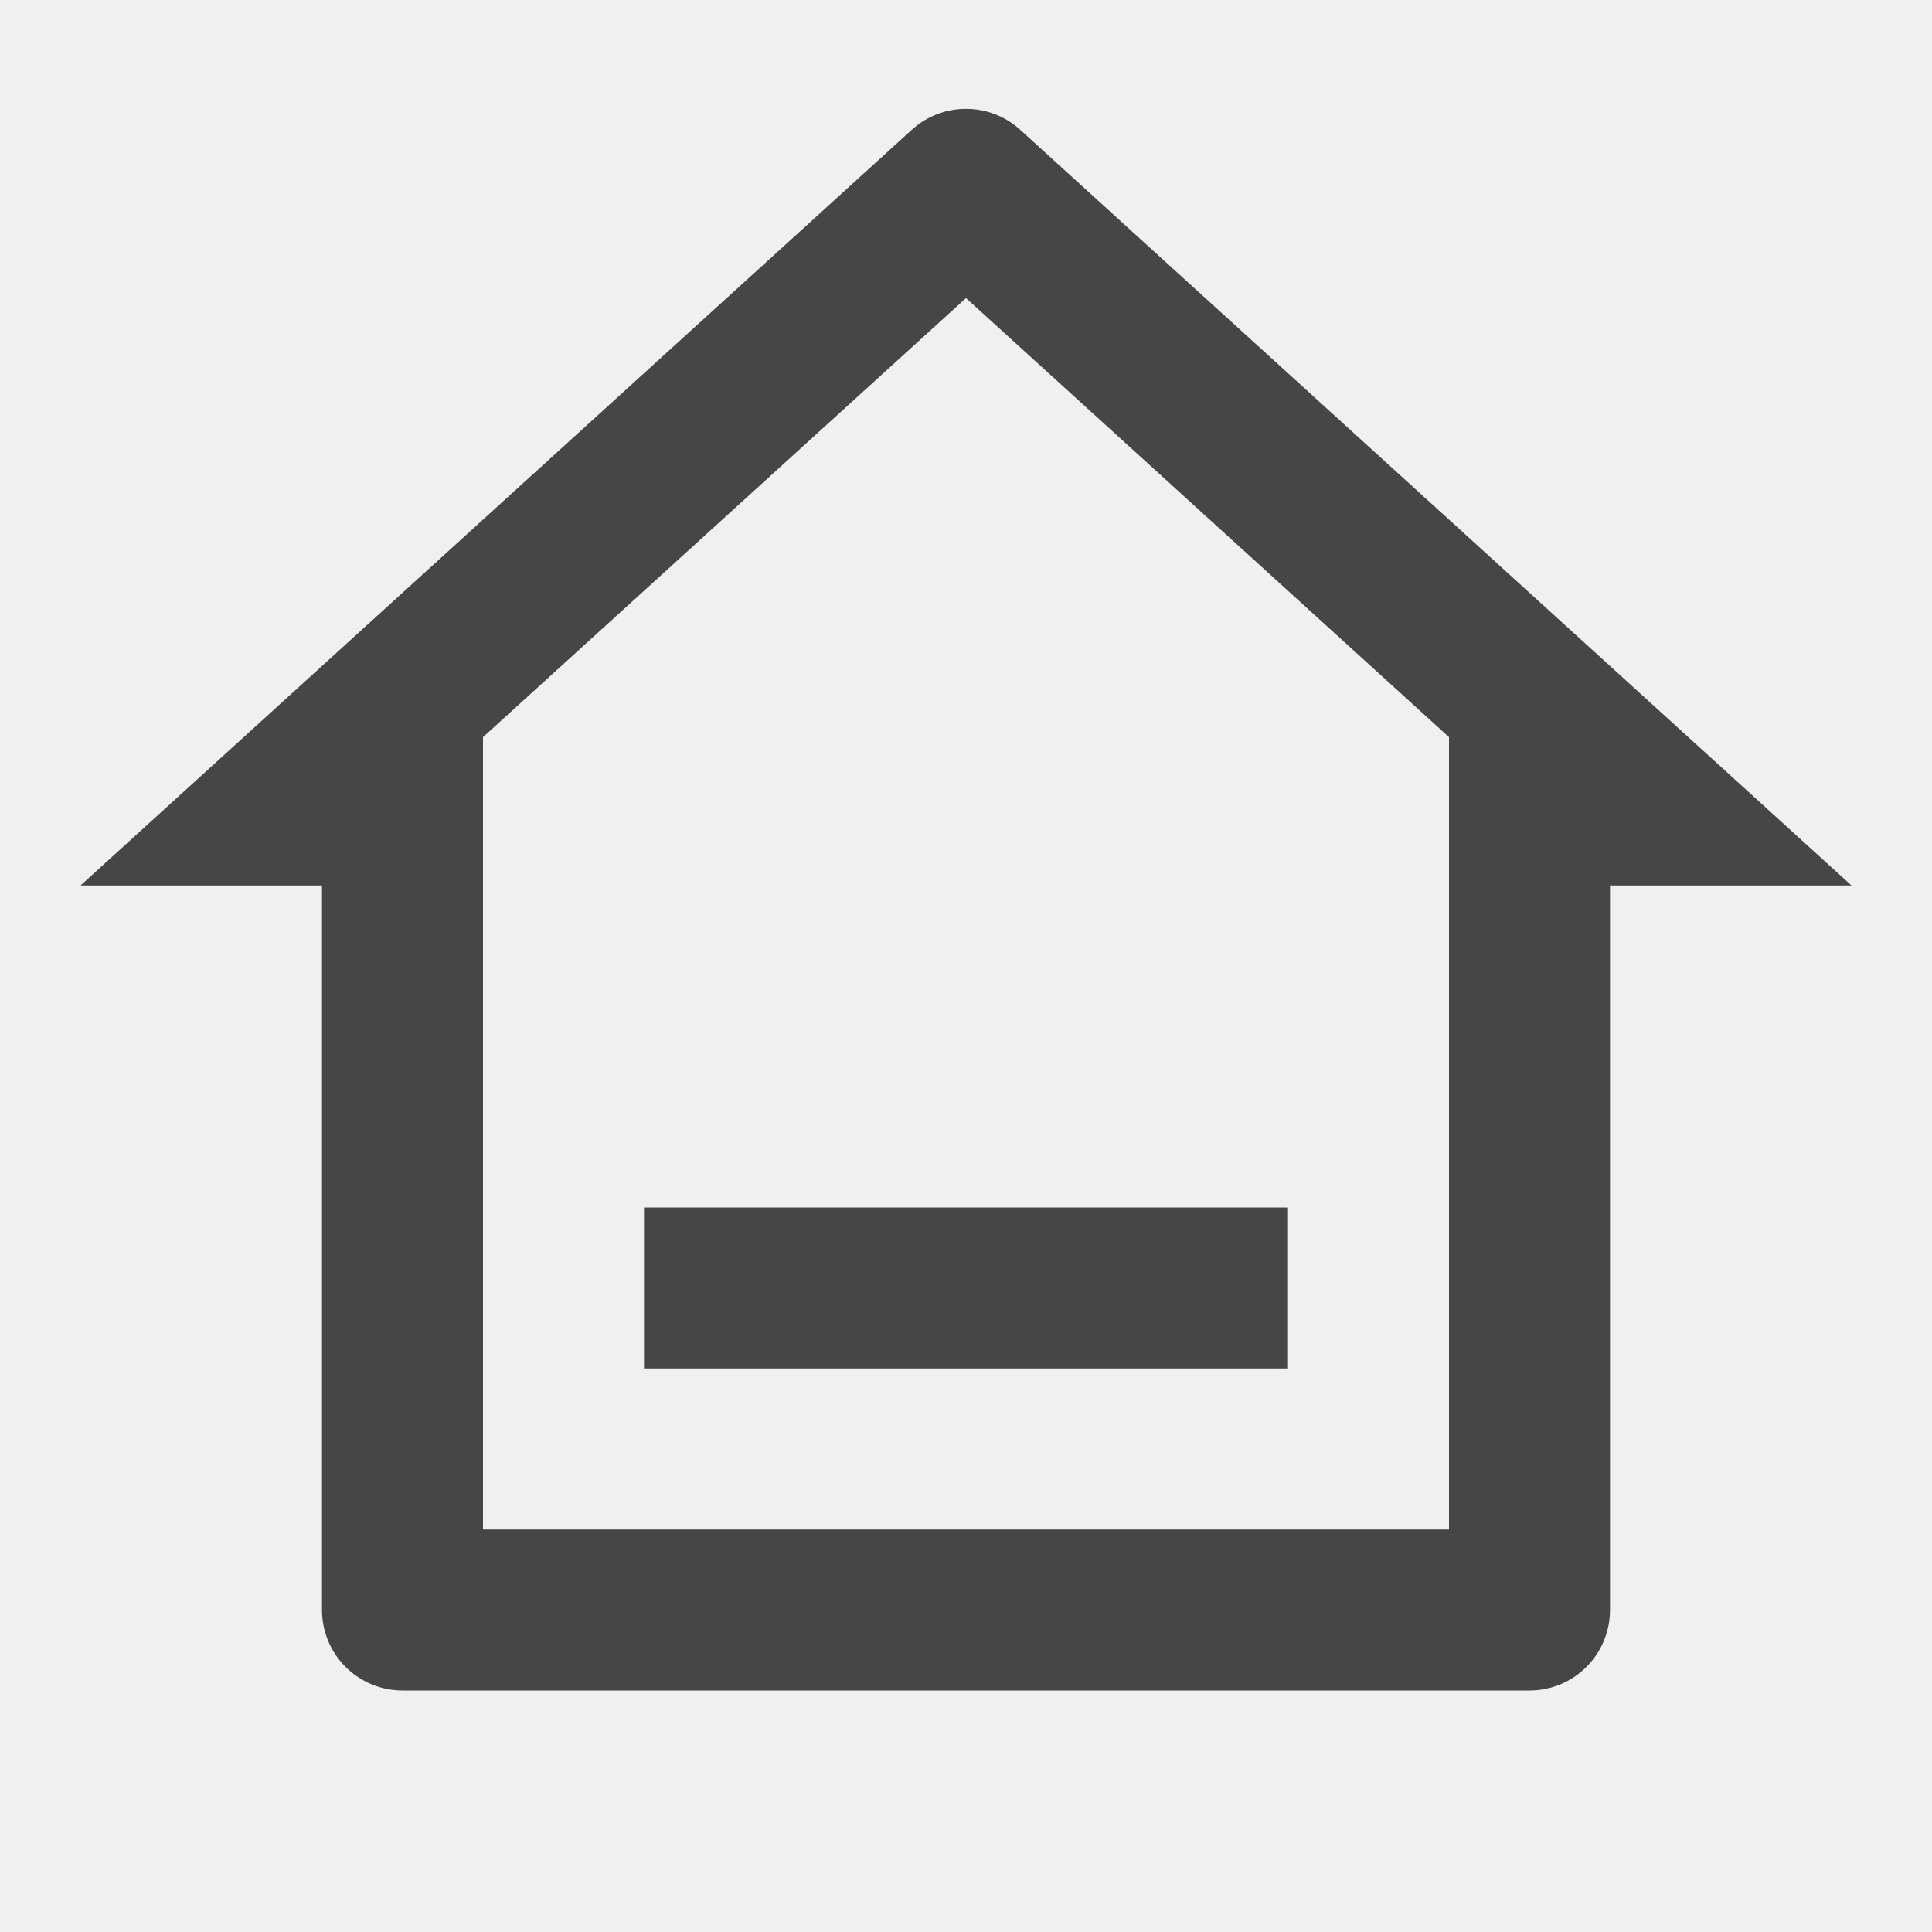
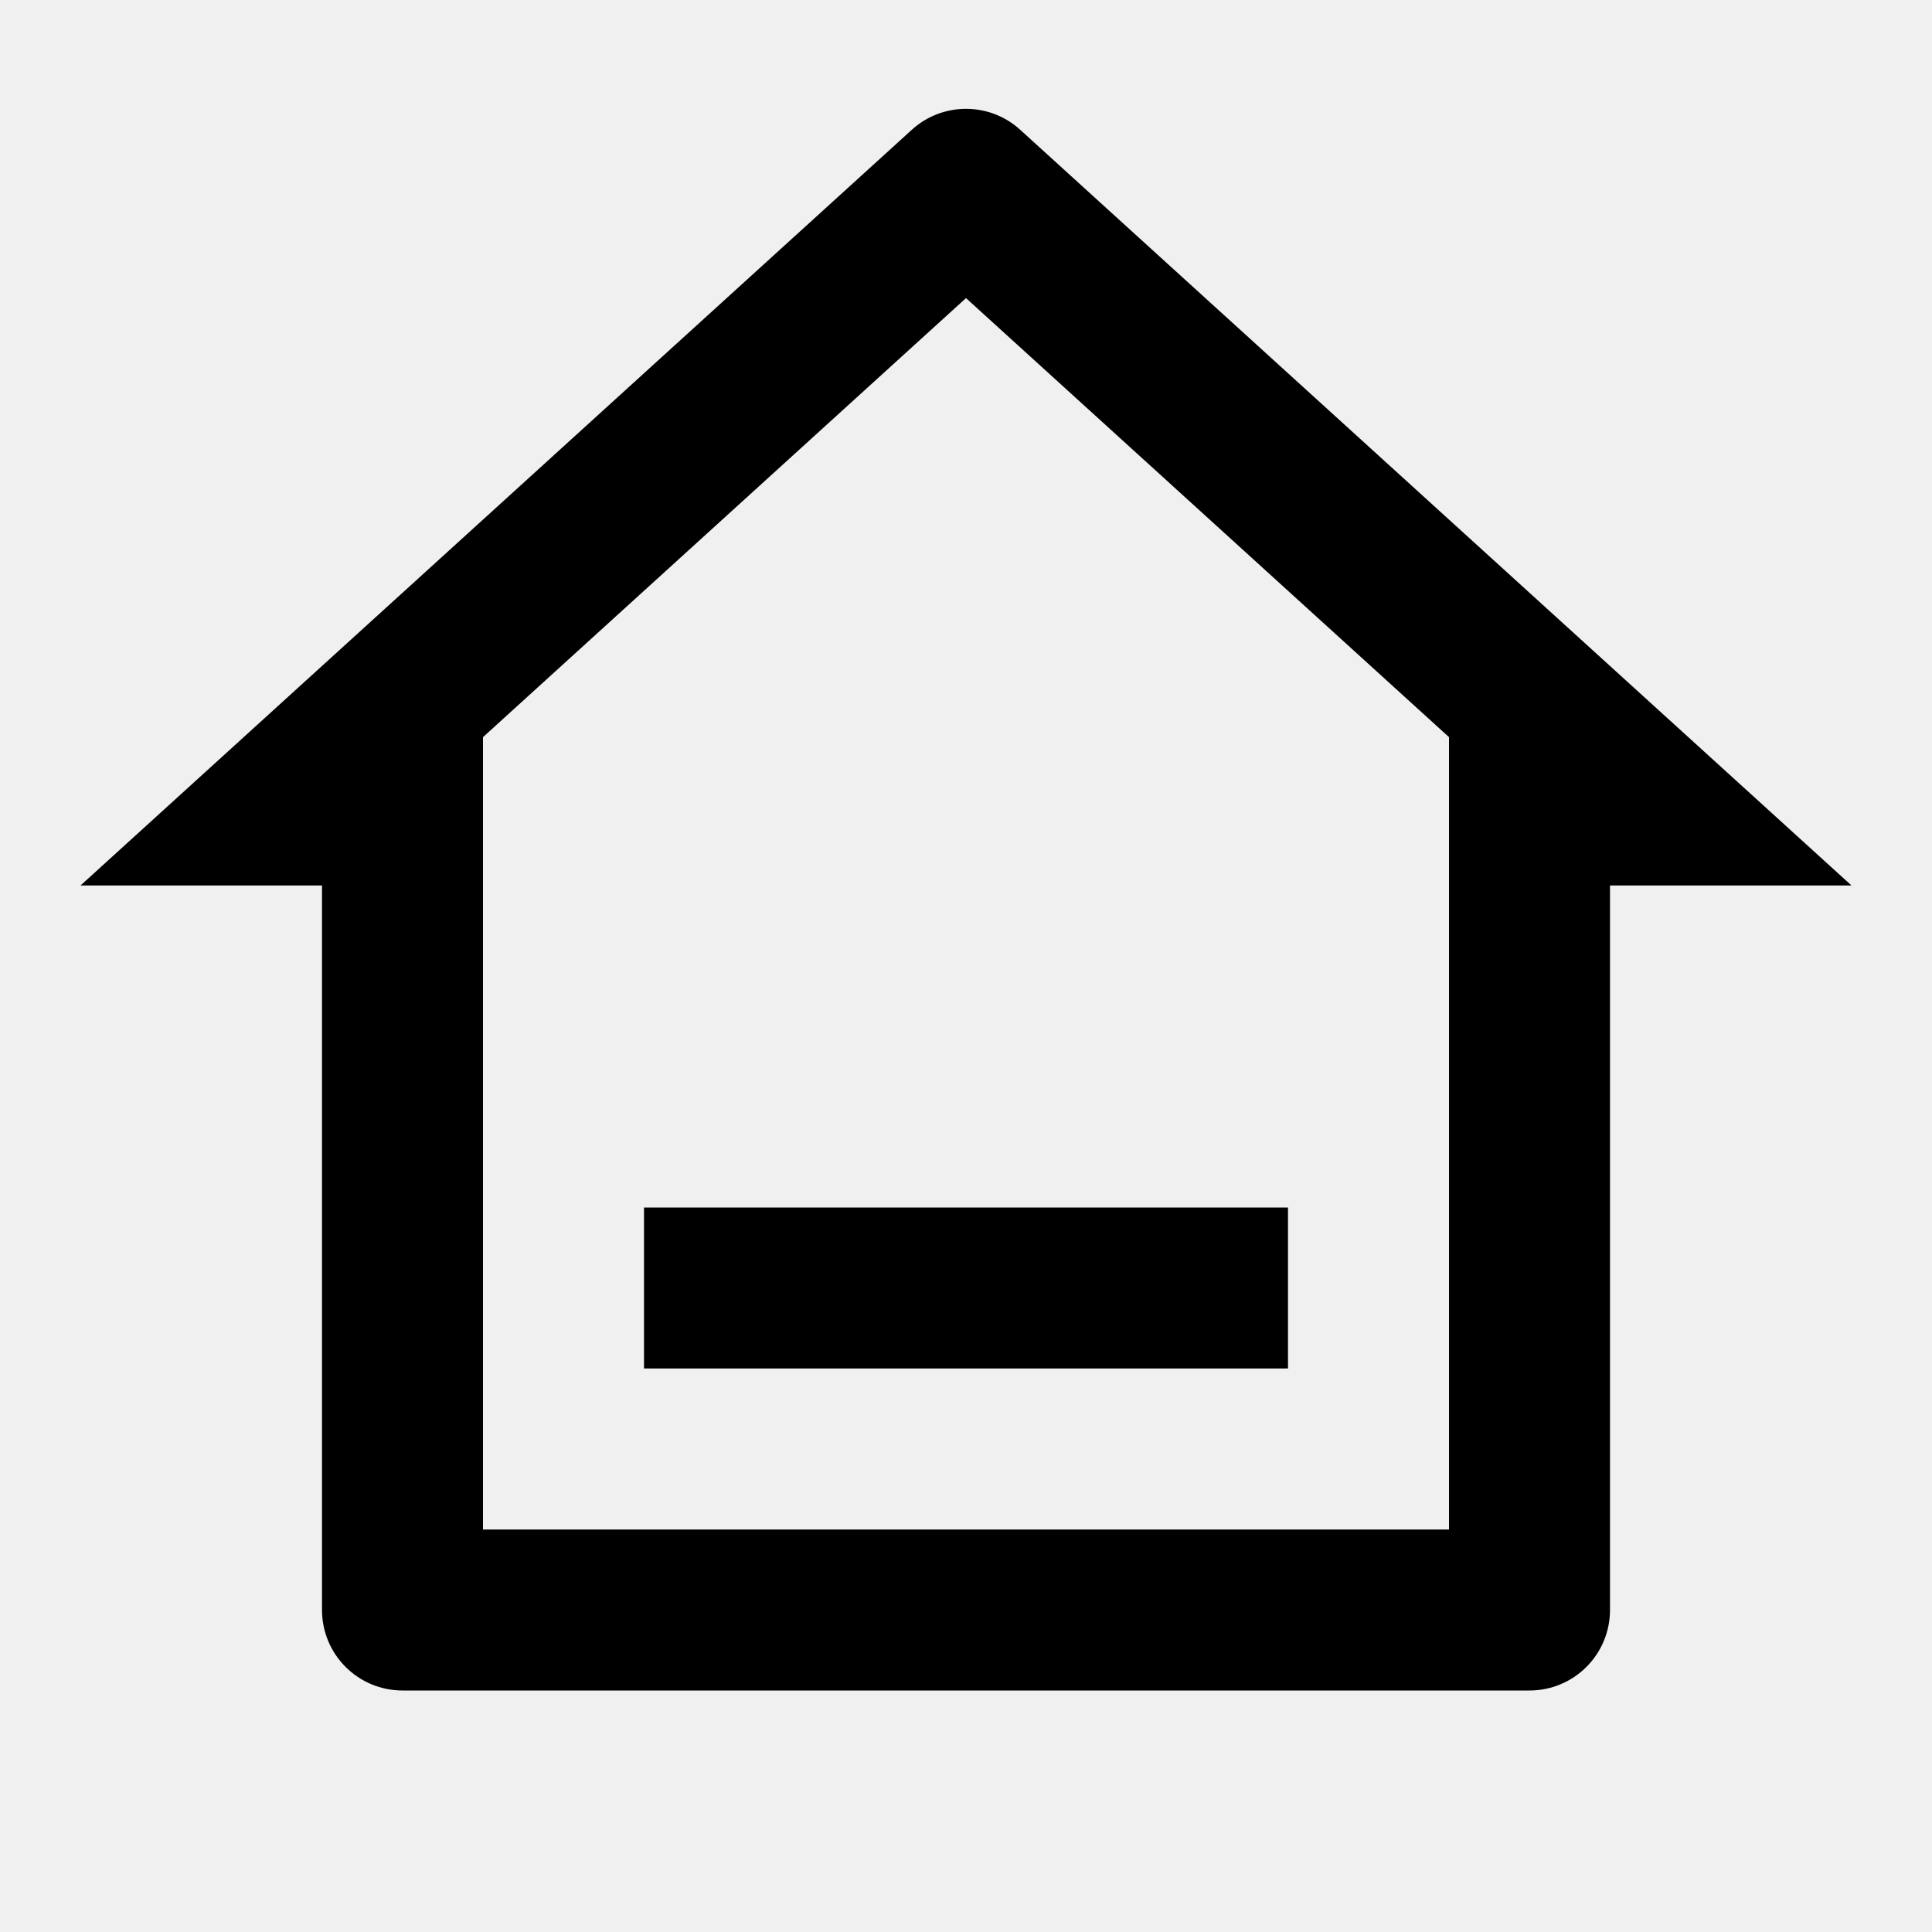
<svg xmlns="http://www.w3.org/2000/svg" viewBox="0 0 24 24" fill="none">
  <g clip-path="url(#clip0_1039_36890)">
-     <path d="M19 21H5C4.735 21 4.48 20.895 4.293 20.707C4.105 20.52 4 20.265 4 20V11H1L11.327 1.612C11.511 1.444 11.751 1.352 12 1.352C12.249 1.352 12.489 1.444 12.673 1.612L23 11H20V20C20 20.265 19.895 20.52 19.707 20.707C19.52 20.895 19.265 21 19 21ZM6 19H18V9.157L12 3.703L6 9.157V19ZM8 15H16V17H8V15Z" fill="#464646" />
+     <path d="M19 21H5C4.735 21 4.48 20.895 4.293 20.707C4.105 20.52 4 20.265 4 20V11H1L11.327 1.612C11.511 1.444 11.751 1.352 12 1.352C12.249 1.352 12.489 1.444 12.673 1.612L23 11H20V20C20 20.265 19.895 20.52 19.707 20.707C19.52 20.895 19.265 21 19 21ZM6 19H18V9.157L12 3.703L6 9.157V19ZM8 15H16V17H8V15Z" fill="currentColor" />
  </g>
  <defs>
    <clipPath id="clip0_1039_36890">
      <rect width="24" height="24" fill="white" />
    </clipPath>
  </defs>
</svg>
